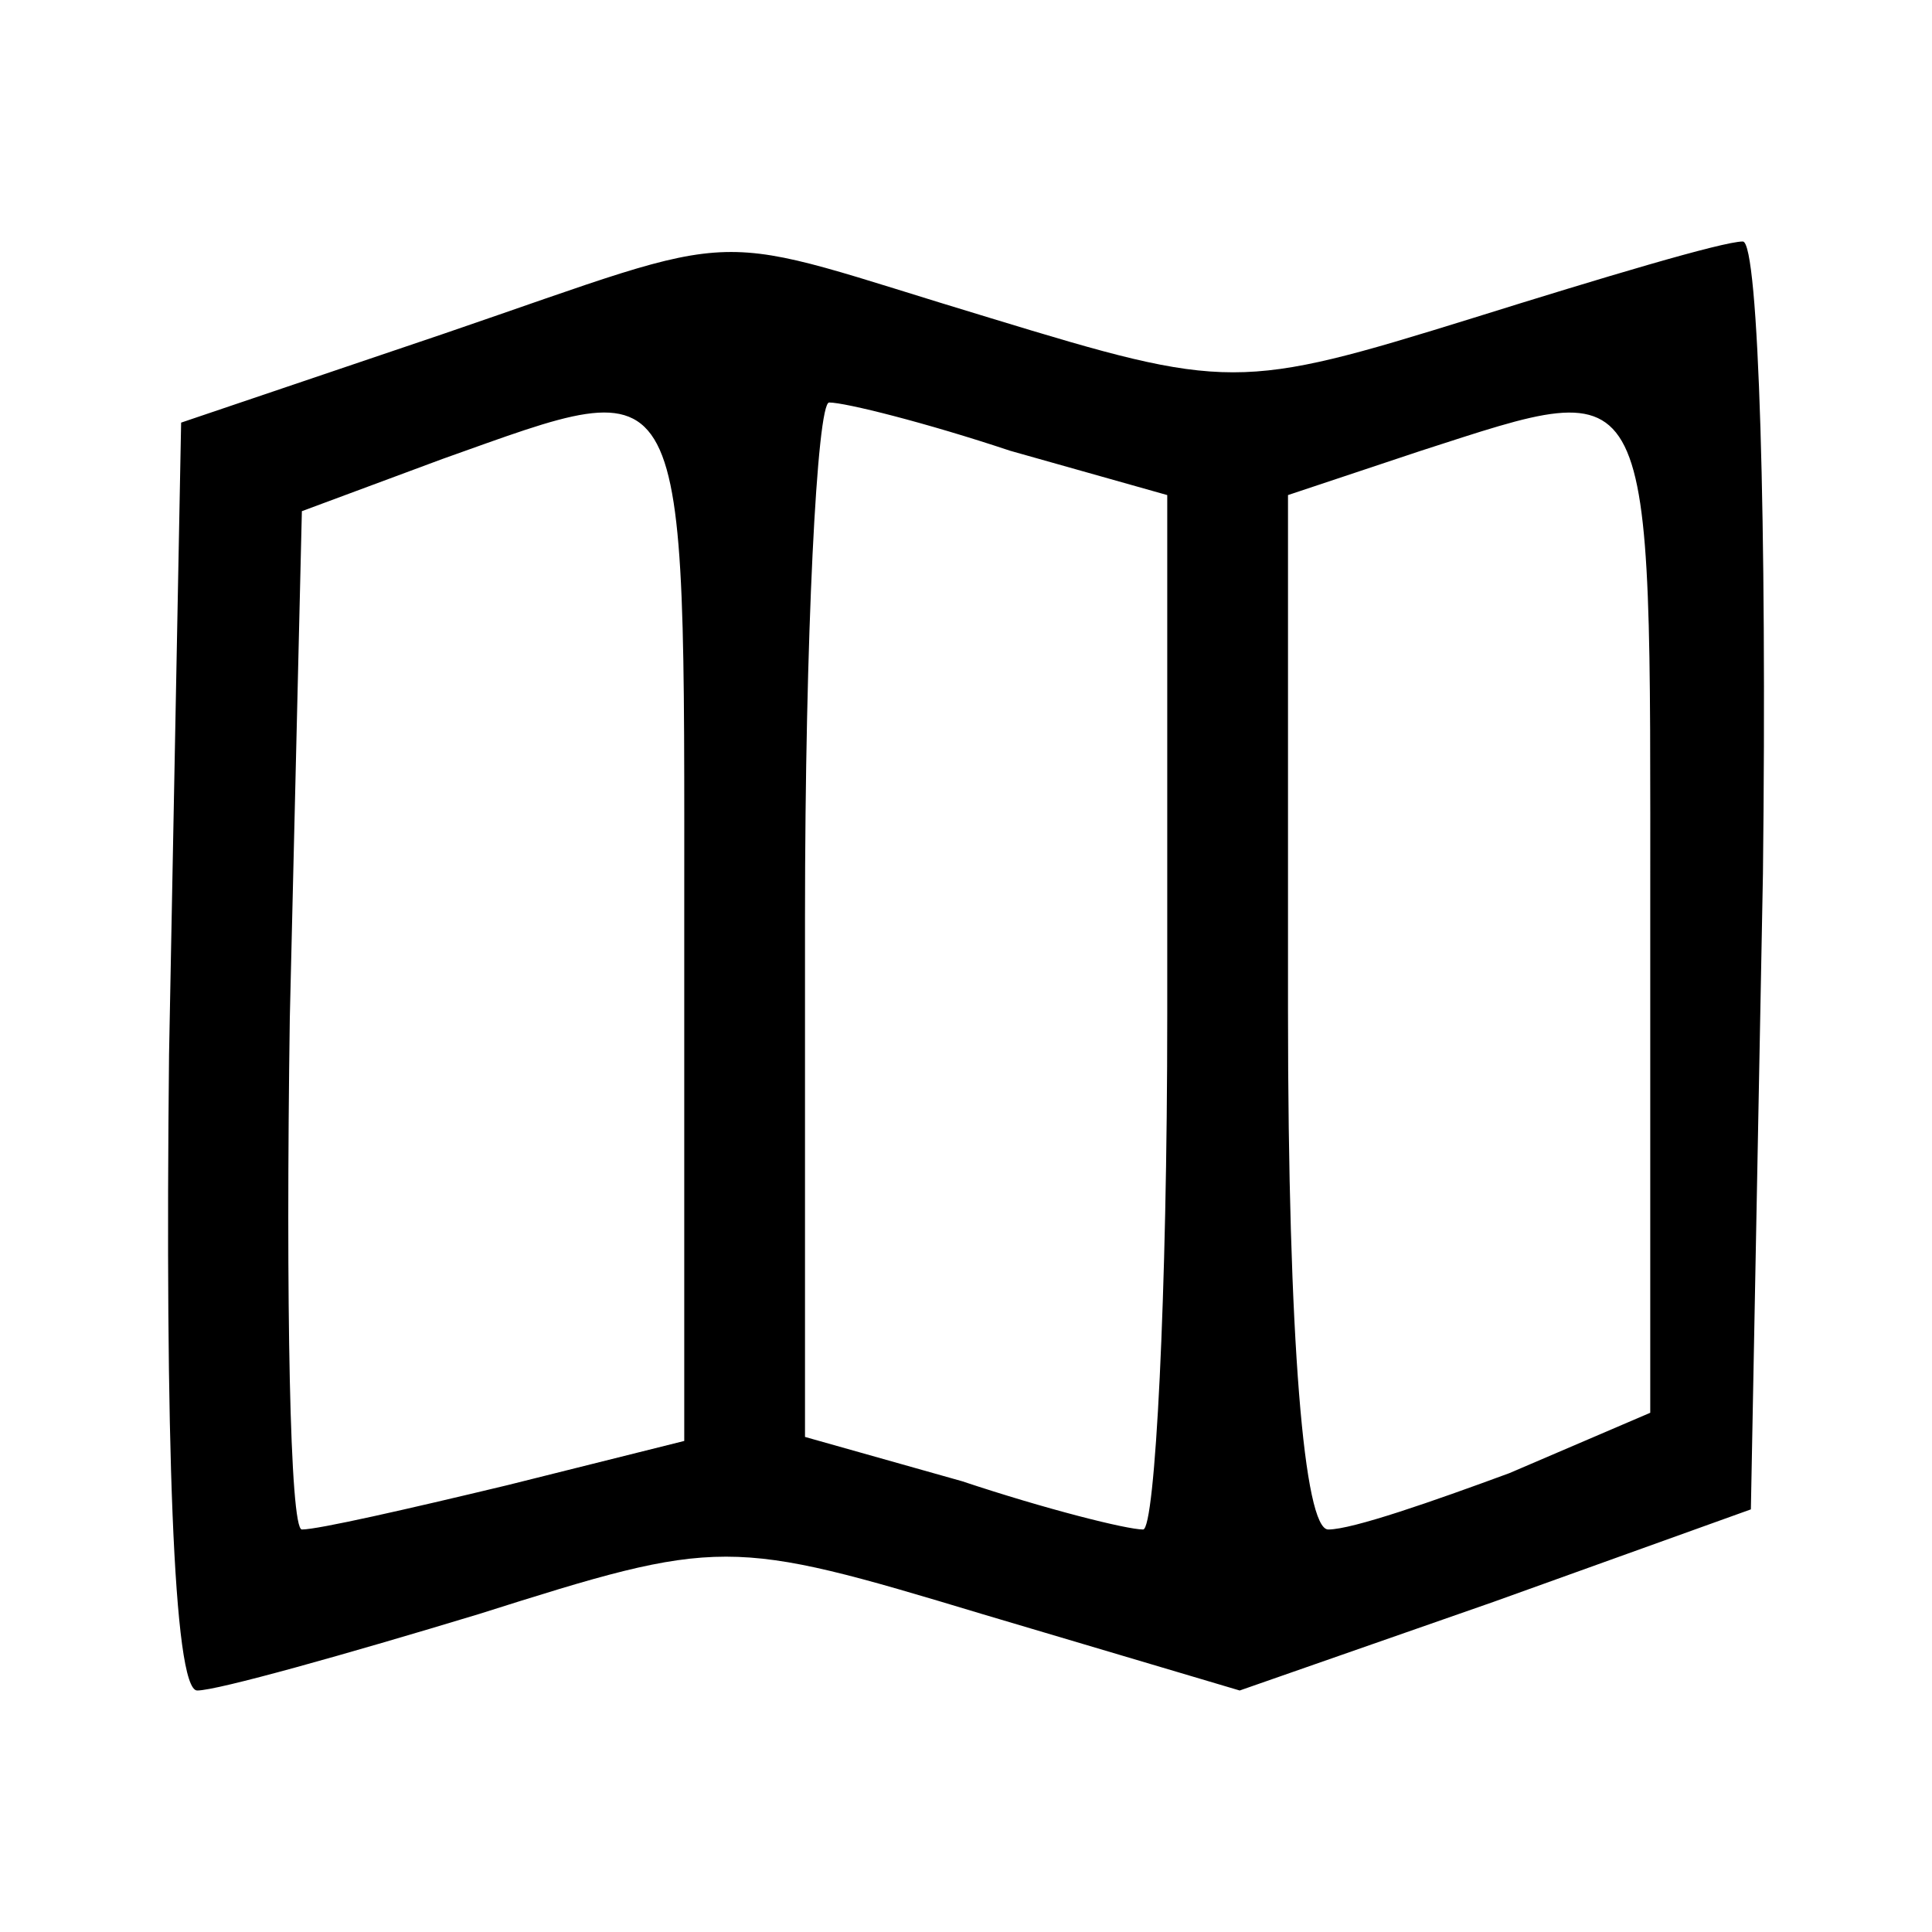
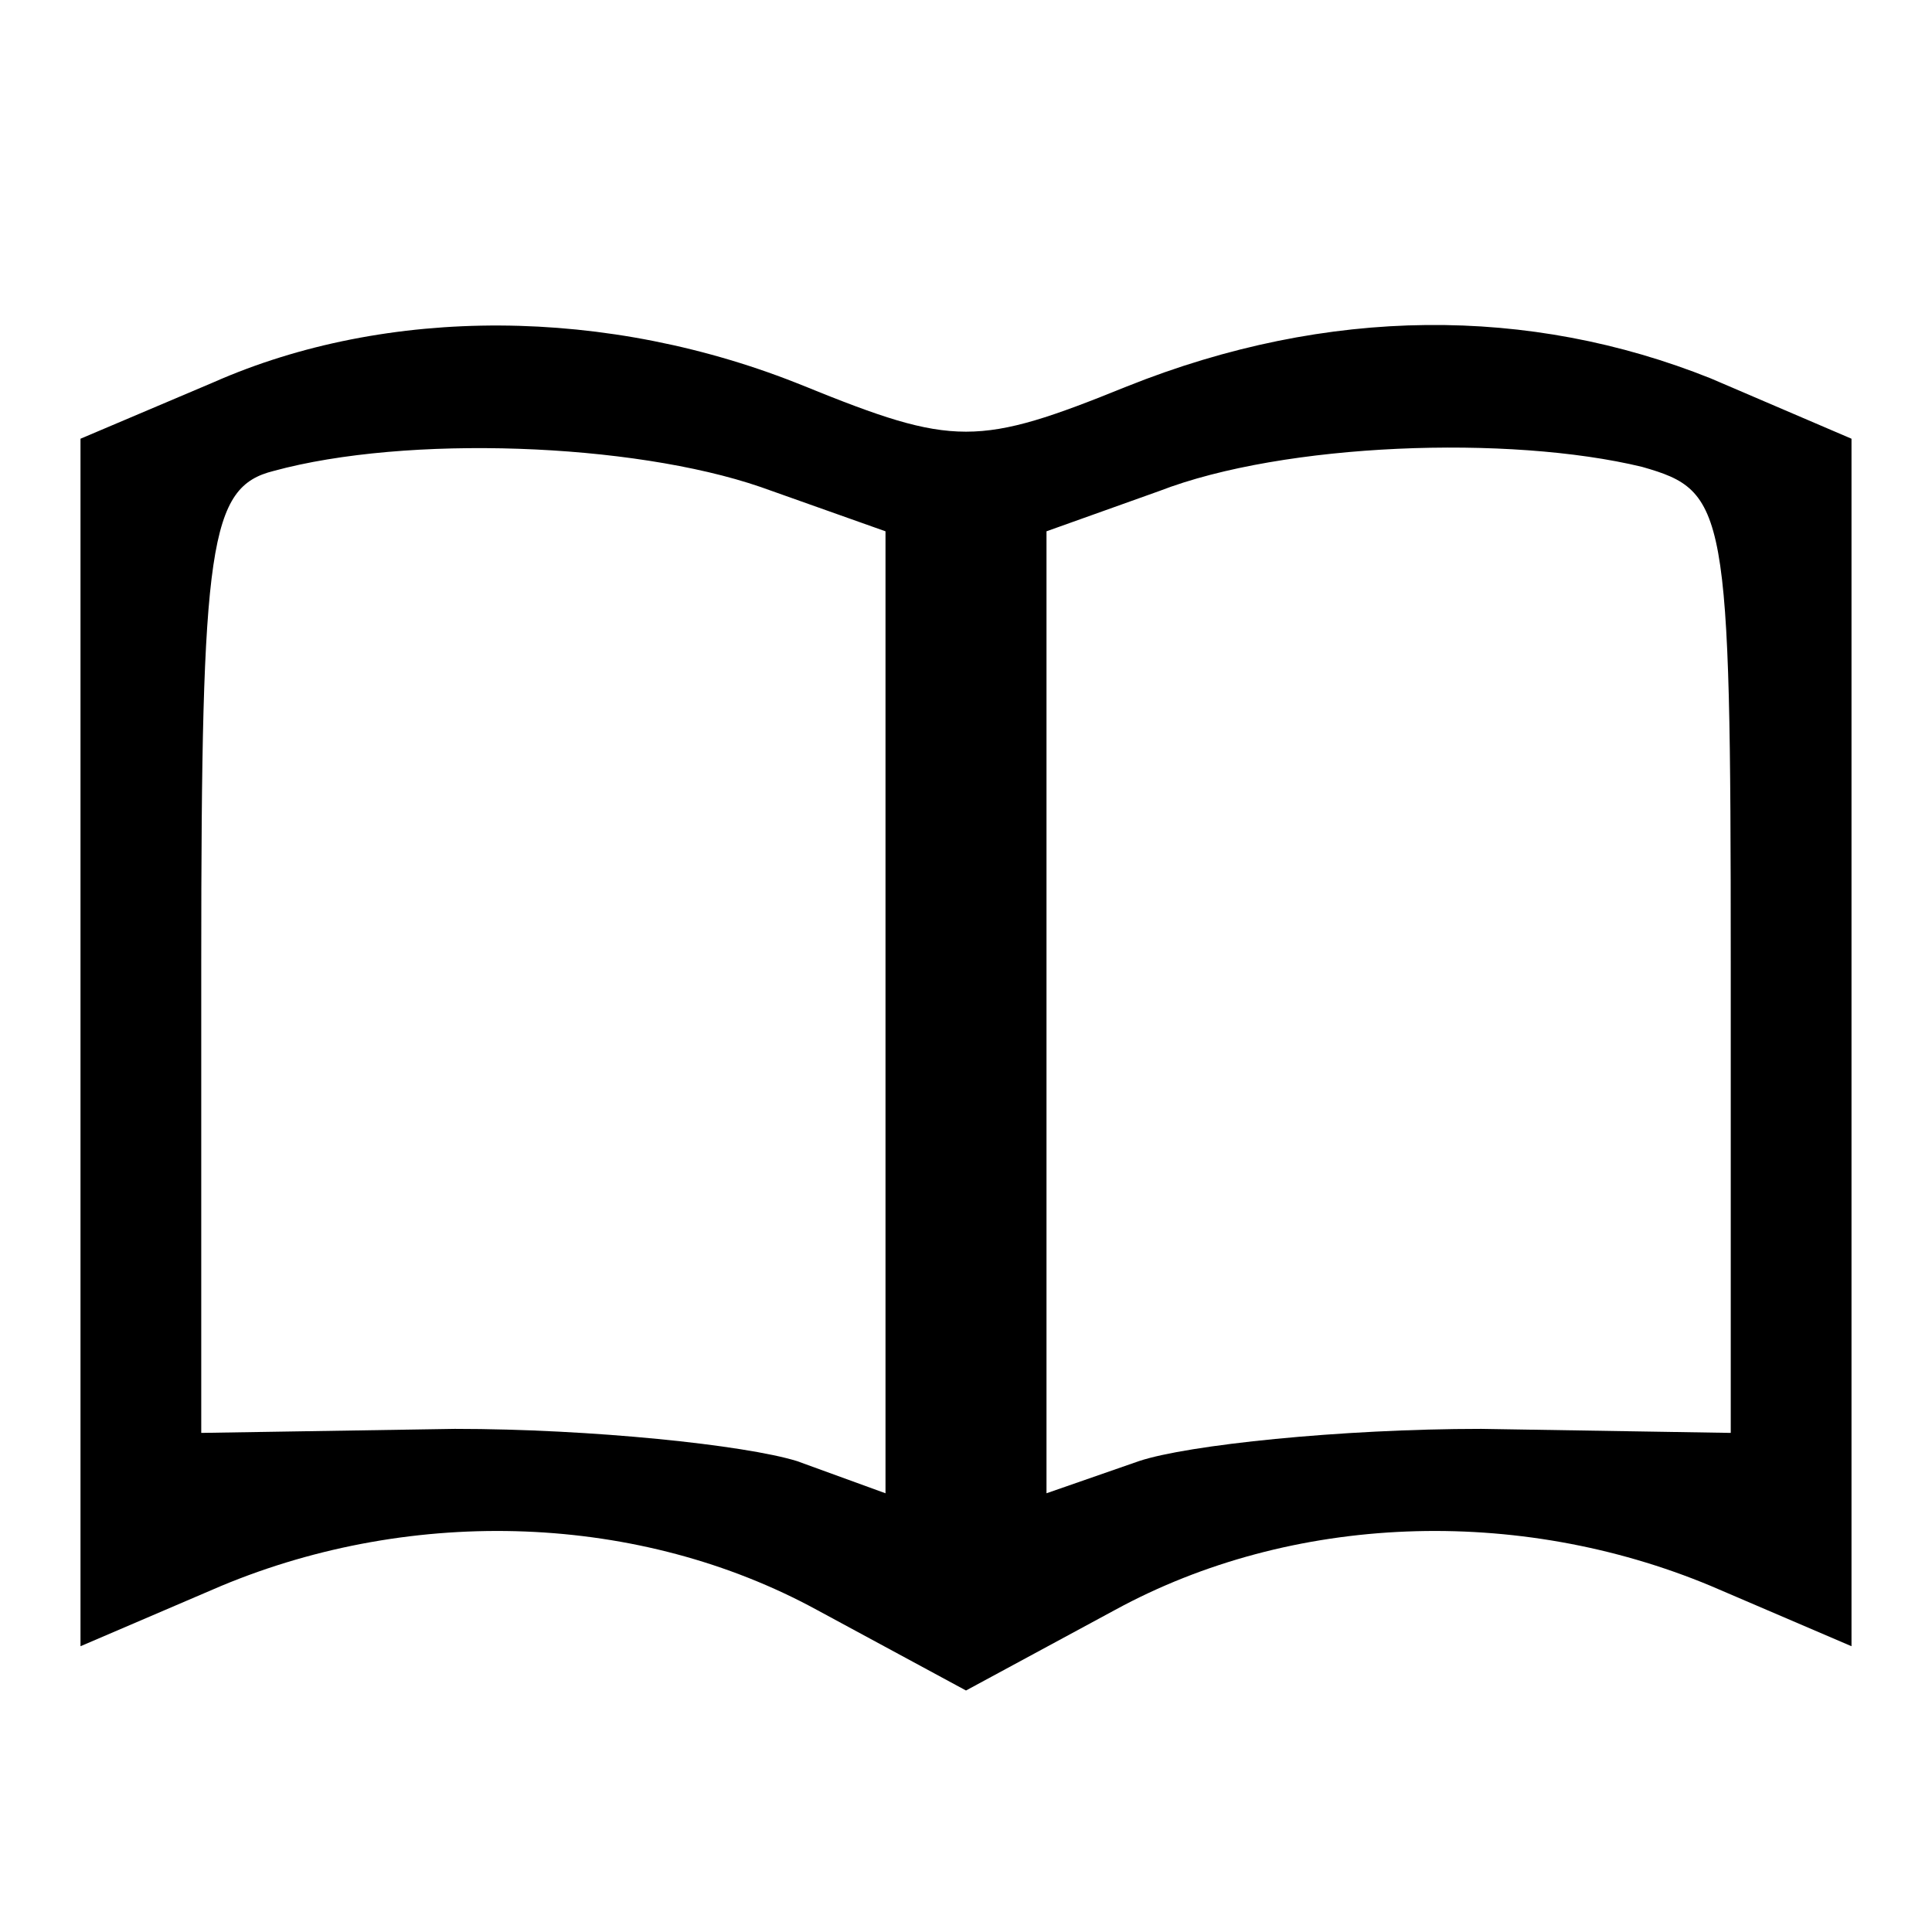
<svg xmlns="http://www.w3.org/2000/svg" version="1.0" width="48pt" height="48pt" viewBox="0 0 48 48" preserveAspectRatio="xMidYMid meet">
  <g transform="translate(0,48) scale(0.1,-0.1)" fill="#000000" stroke="none">
-     <path d="M110 397 l-65 -22 -3 -157 c-1 -94 1 -158 7 -158 5 0 37 9 70 19 60 19 62 19 125 0 l64 -19 63 22 64 23 3 158 c1 86 -1 157 -5 157 -5 0 -35 -9 -67 -19 -58 -18 -61 -18 -120 0 -73 22 -57 23 -136 -4z m60 -146 l0 -129 -44 -11 c-25 -6 -47 -11 -51 -11 -3 0 -4 57 -3 127 l3 126 35 13 c62 22 60 26 60 -115z m81 117 l39 -11 0 -129 c0 -70 -3 -128 -6 -128 -4 0 -24 5 -45 12 l-39 11 0 129 c0 70 3 128 6 128 4 0 24 -5 45 -12z m159 -114 l0 -125 -35 -15 c-19 -7 -39 -14 -45 -14 -6 0 -10 47 -10 129 l0 128 33 11 c59 19 57 22 57 -114z" />
+     <path d="M53 385 l-33 -14 0 -150 0 -150 35 15 c48 20 104 18 148 -6 l37 -20 37 20 c44 24 100 26 148 6 l35 -15 0 150 0 150 -35 15 c-45 18 -95 18 -145 -2 -37 -15 -43 -15 -80 0 -49 20 -104 20 -147 1z m136 -26 l31 -11 0 -120 0 -119 -22 8 c-13 4 -51 8 -85 8 l-63 -1 0 117 c0 104 2 118 18 122 33 9 89 7 121 -4z m219 5 c21 -6 22 -10 22 -123 l0 -117 -62 1 c-35 0 -73 -4 -85 -8 l-23 -8 0 119 0 120 28 10 c31 12 87 14 120 6z" />
  </g>
</svg>
